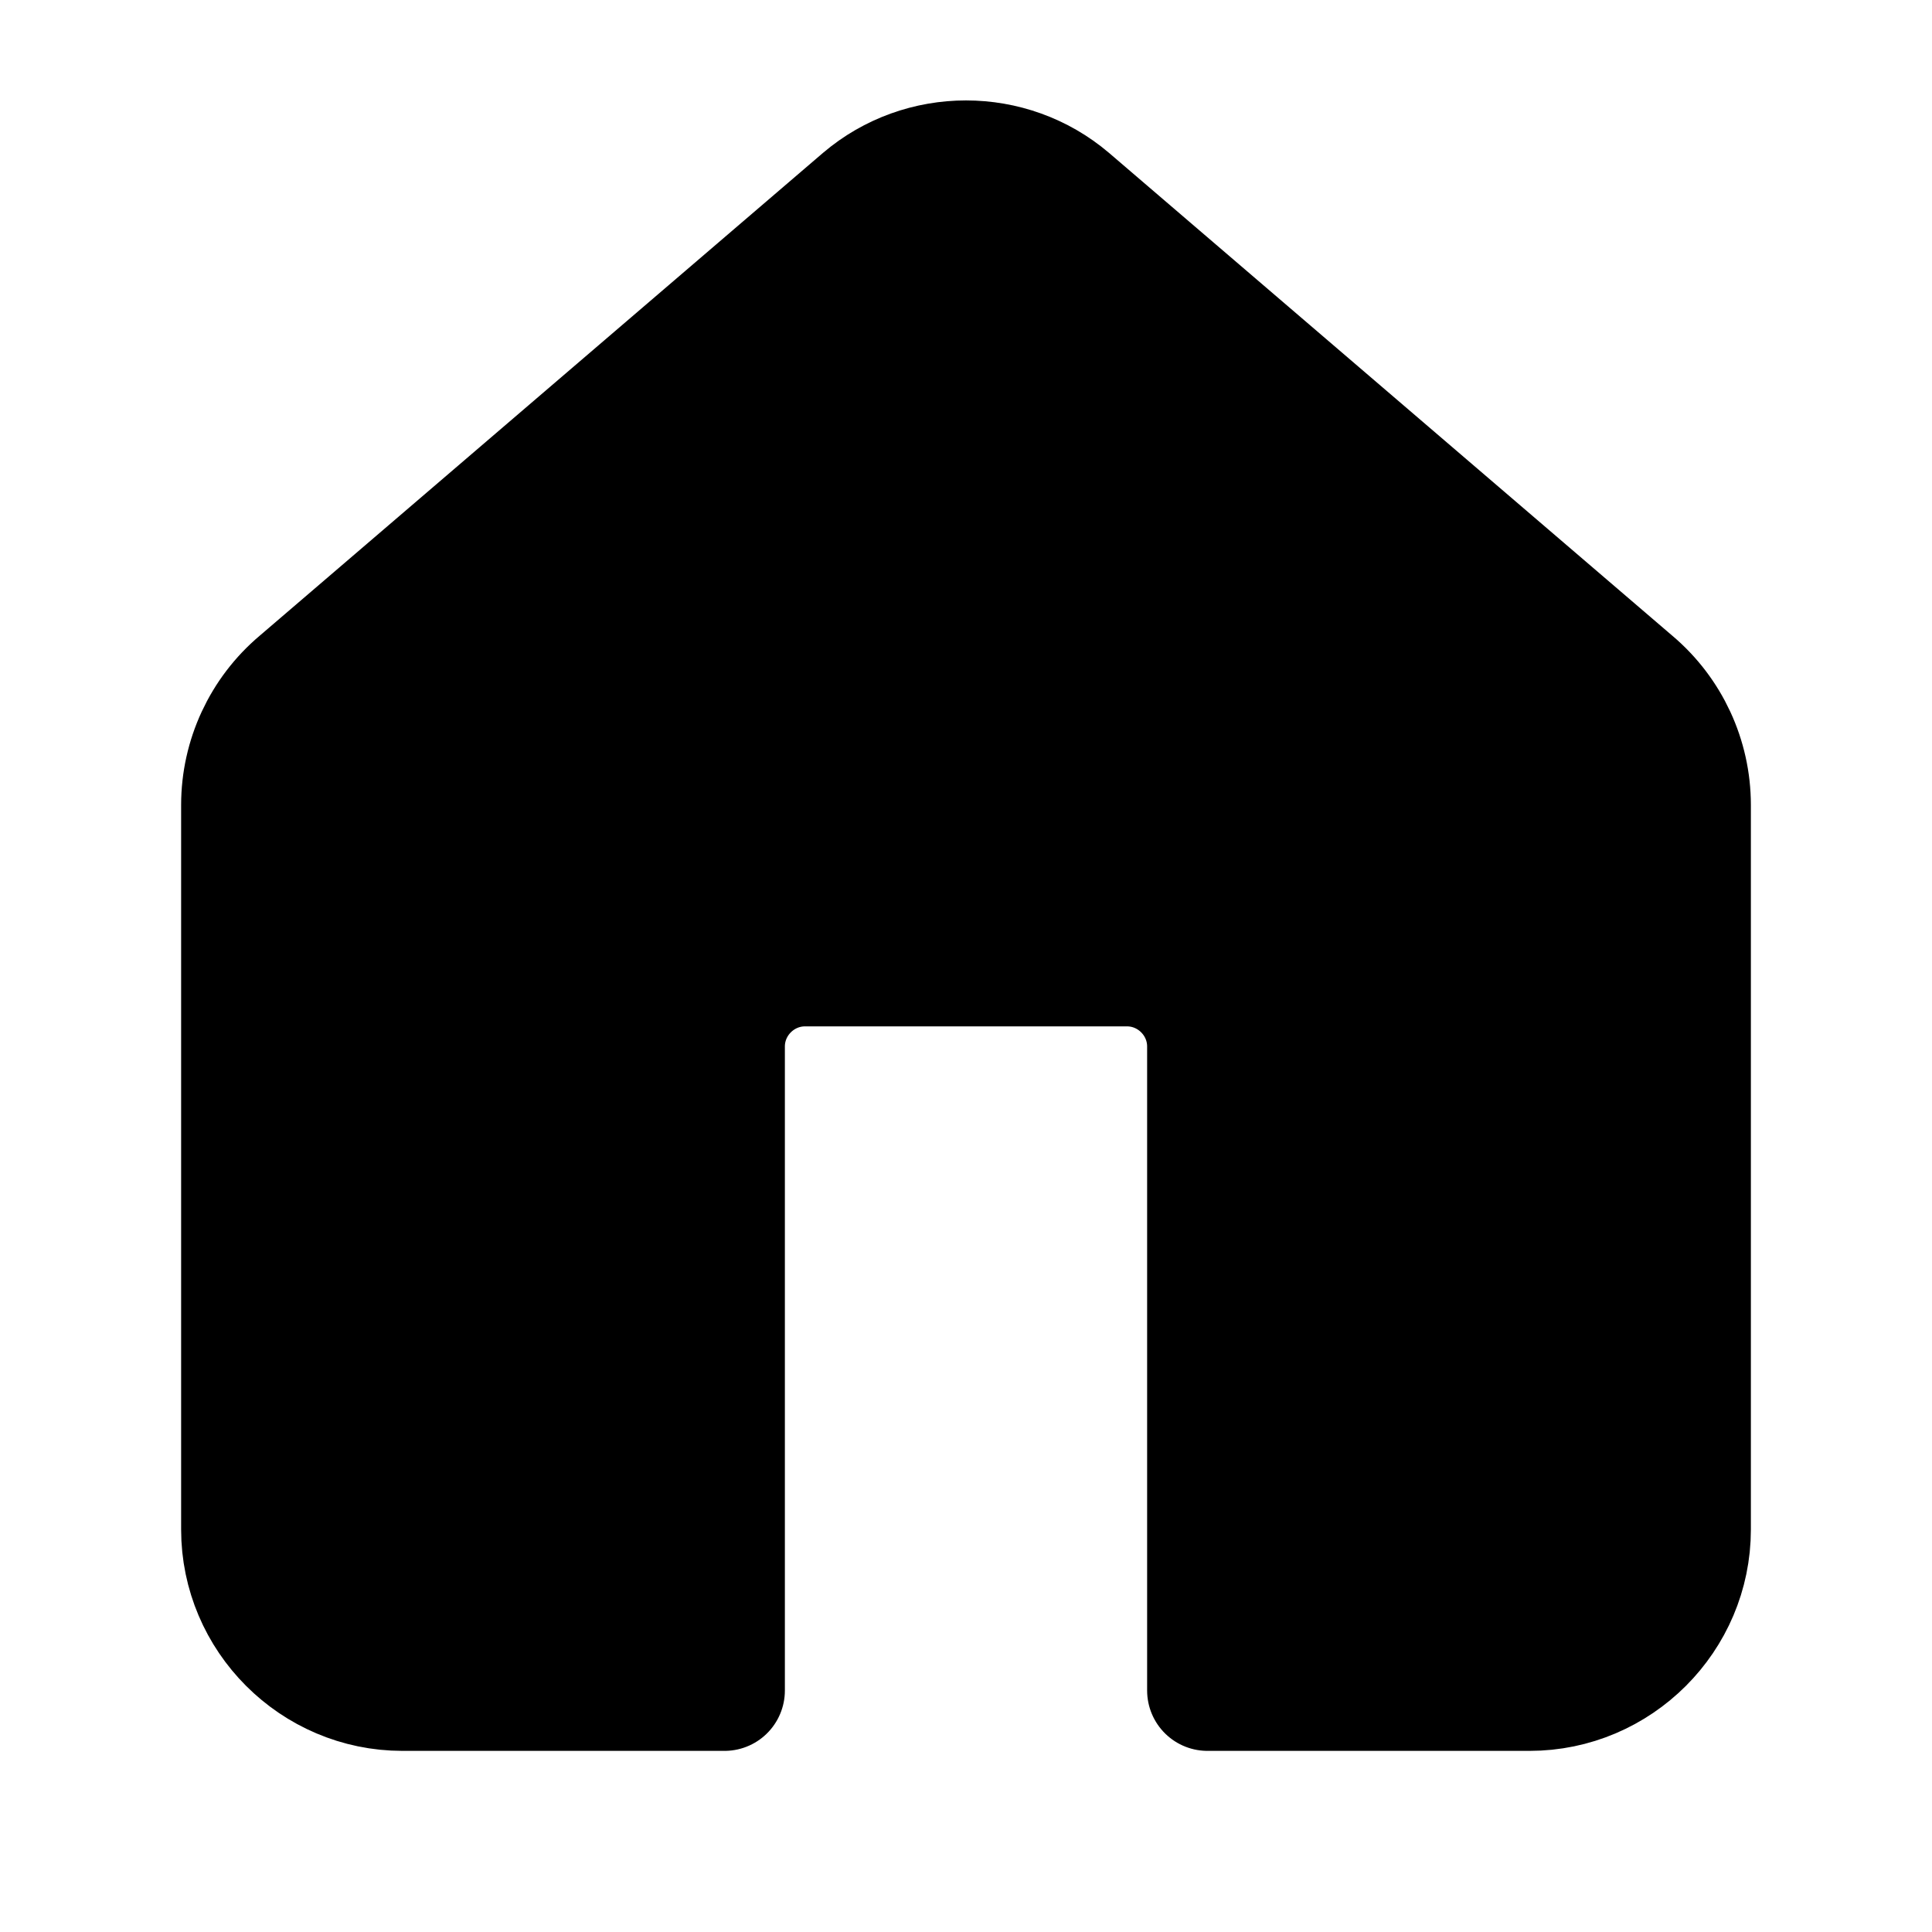
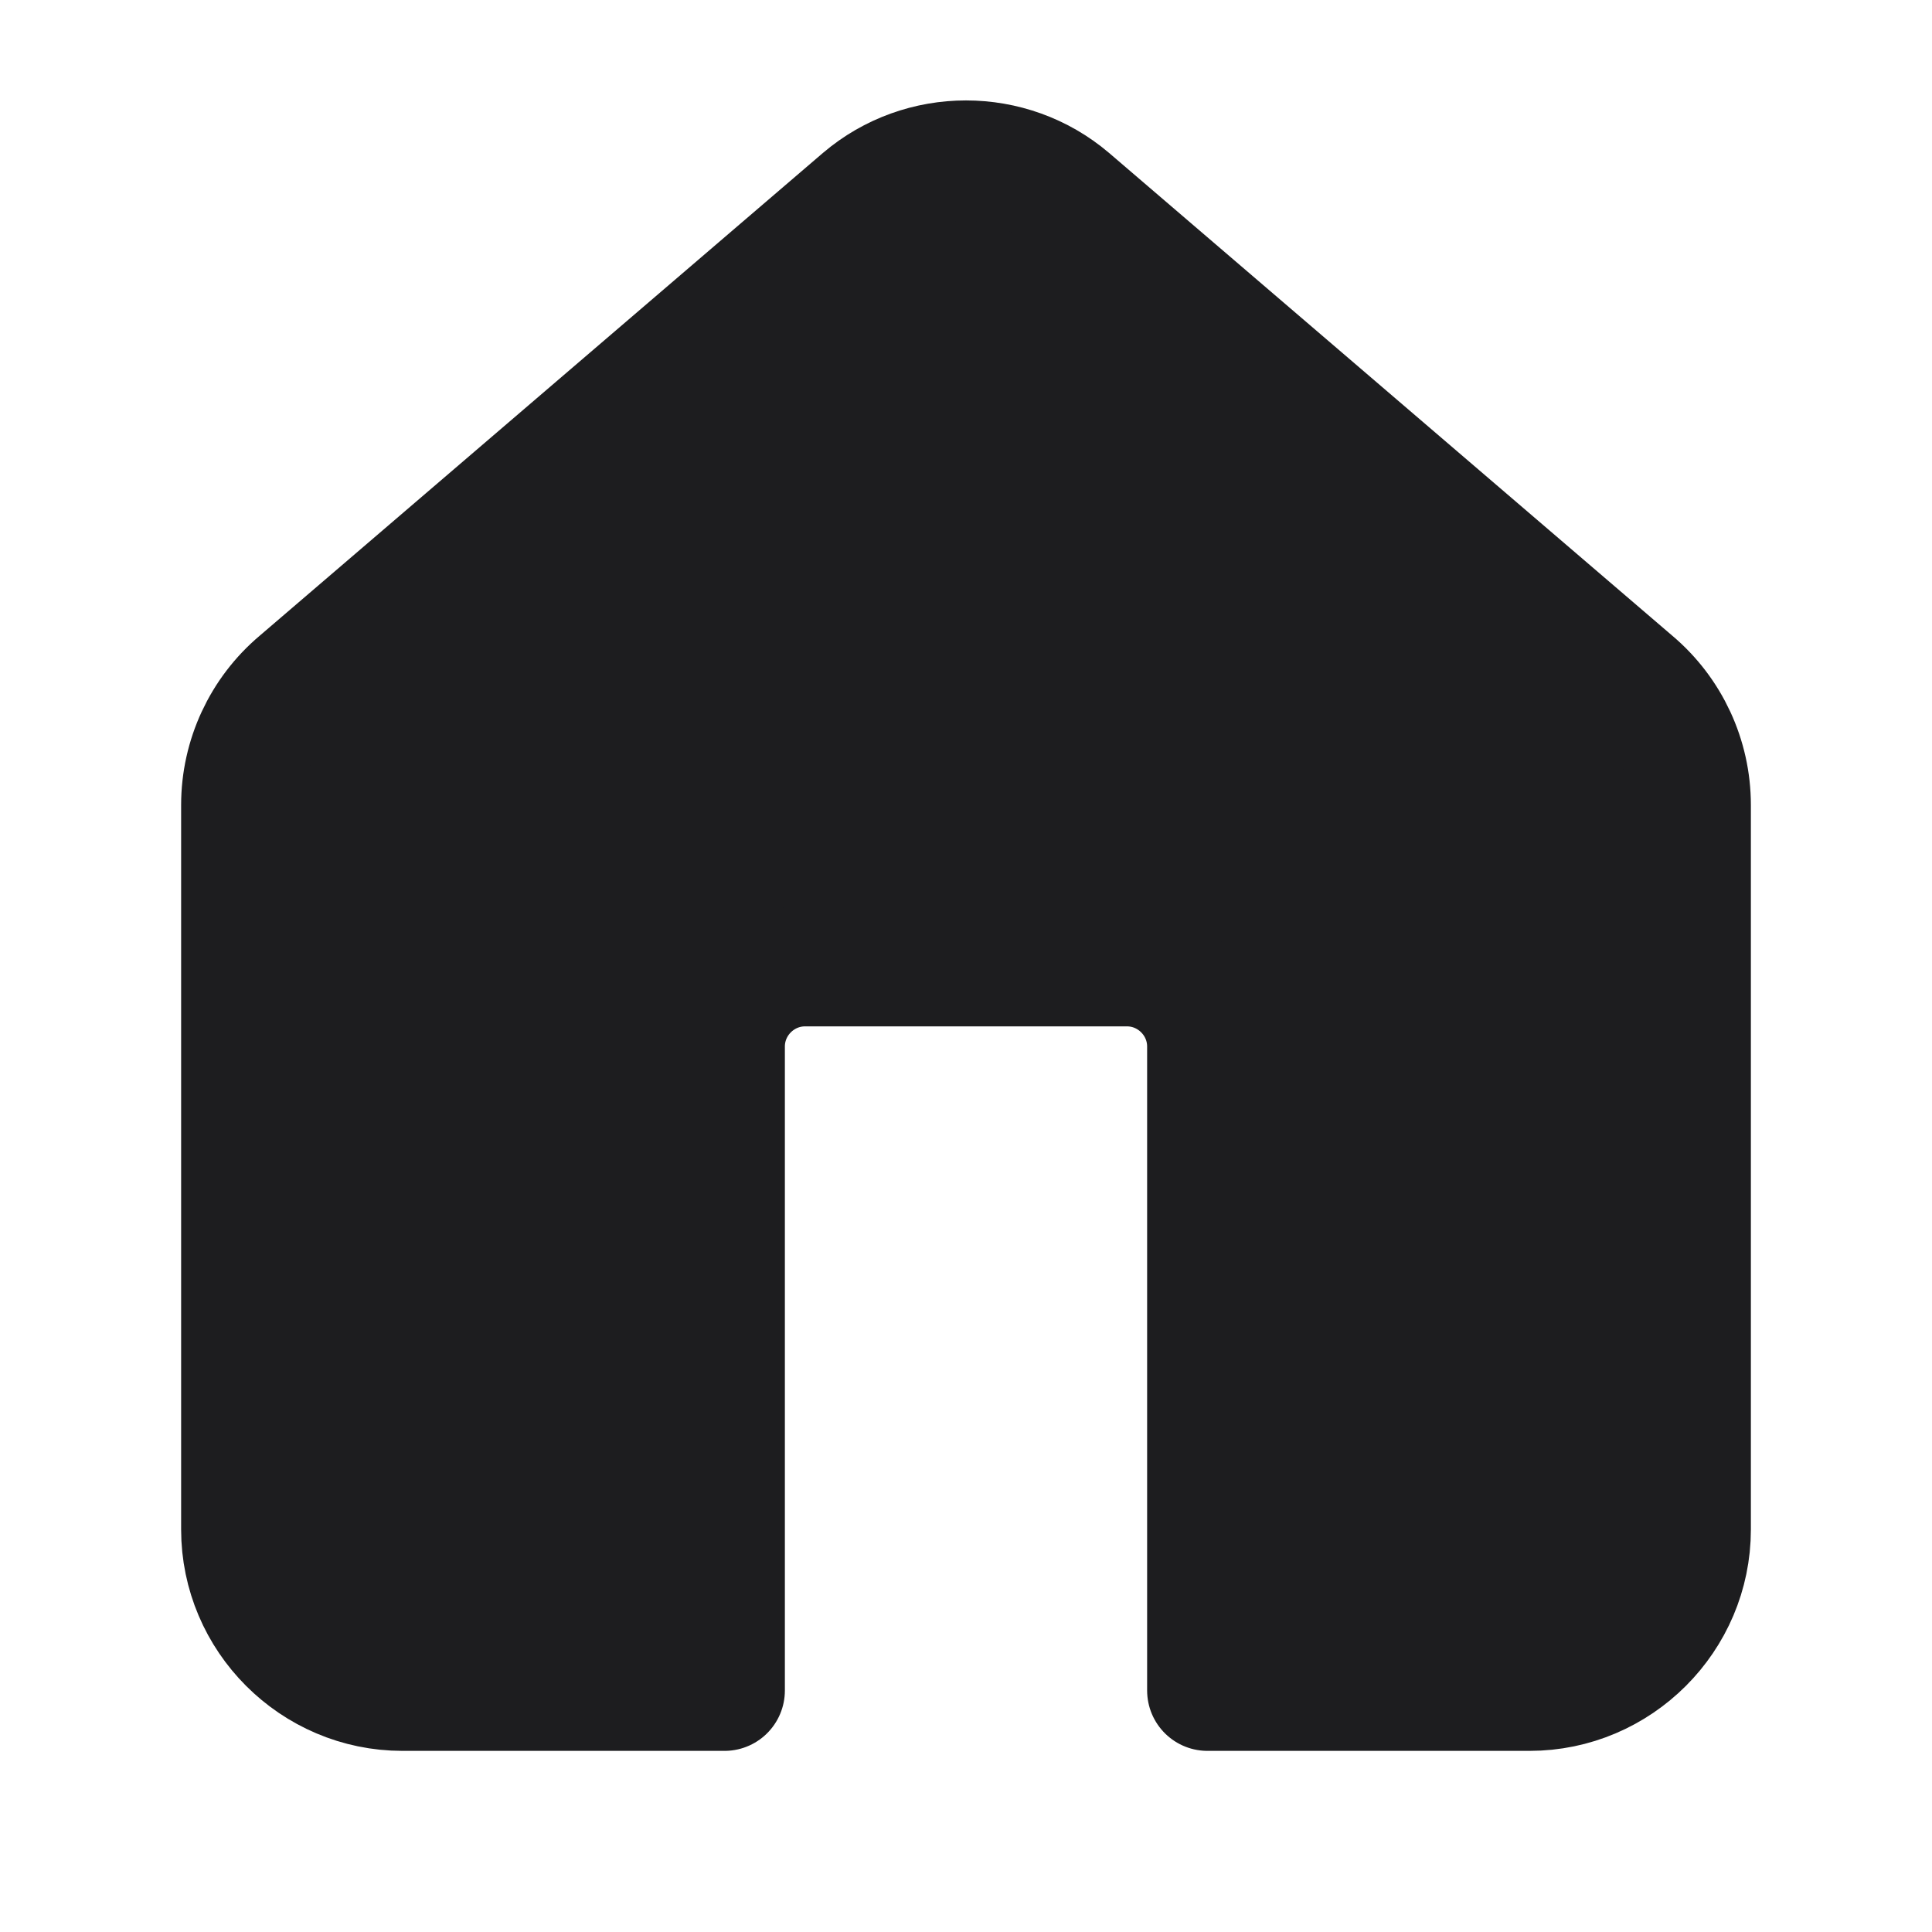
<svg xmlns="http://www.w3.org/2000/svg" id="Ebene_1" version="1.1" viewBox="0 0 24 24">
  <defs>
    <style>
      .st0 {
-         stroke: #000;
+ 	fill: #1d1d1f;
+         stroke: #1d1d1f;
        stroke-linecap: round;
        stroke-linejoin: round;
        stroke-width: 1.5px;
      }
    </style>
  </defs>
  <path class="st0" d="M21,10v9c0,1.1-.9,2-2,2h-4v-8c0-.55-.45-1-1-1h-4c-.55,0-1,.45-1,1v8h-4c-1.1,0-2-.9-2-2v-9c0-.59.26-1.15.71-1.53l7-6c.74-.63,1.84-.63,2.58,0l7,6c.45.38.71.94.71,1.53Z" />
</svg>
